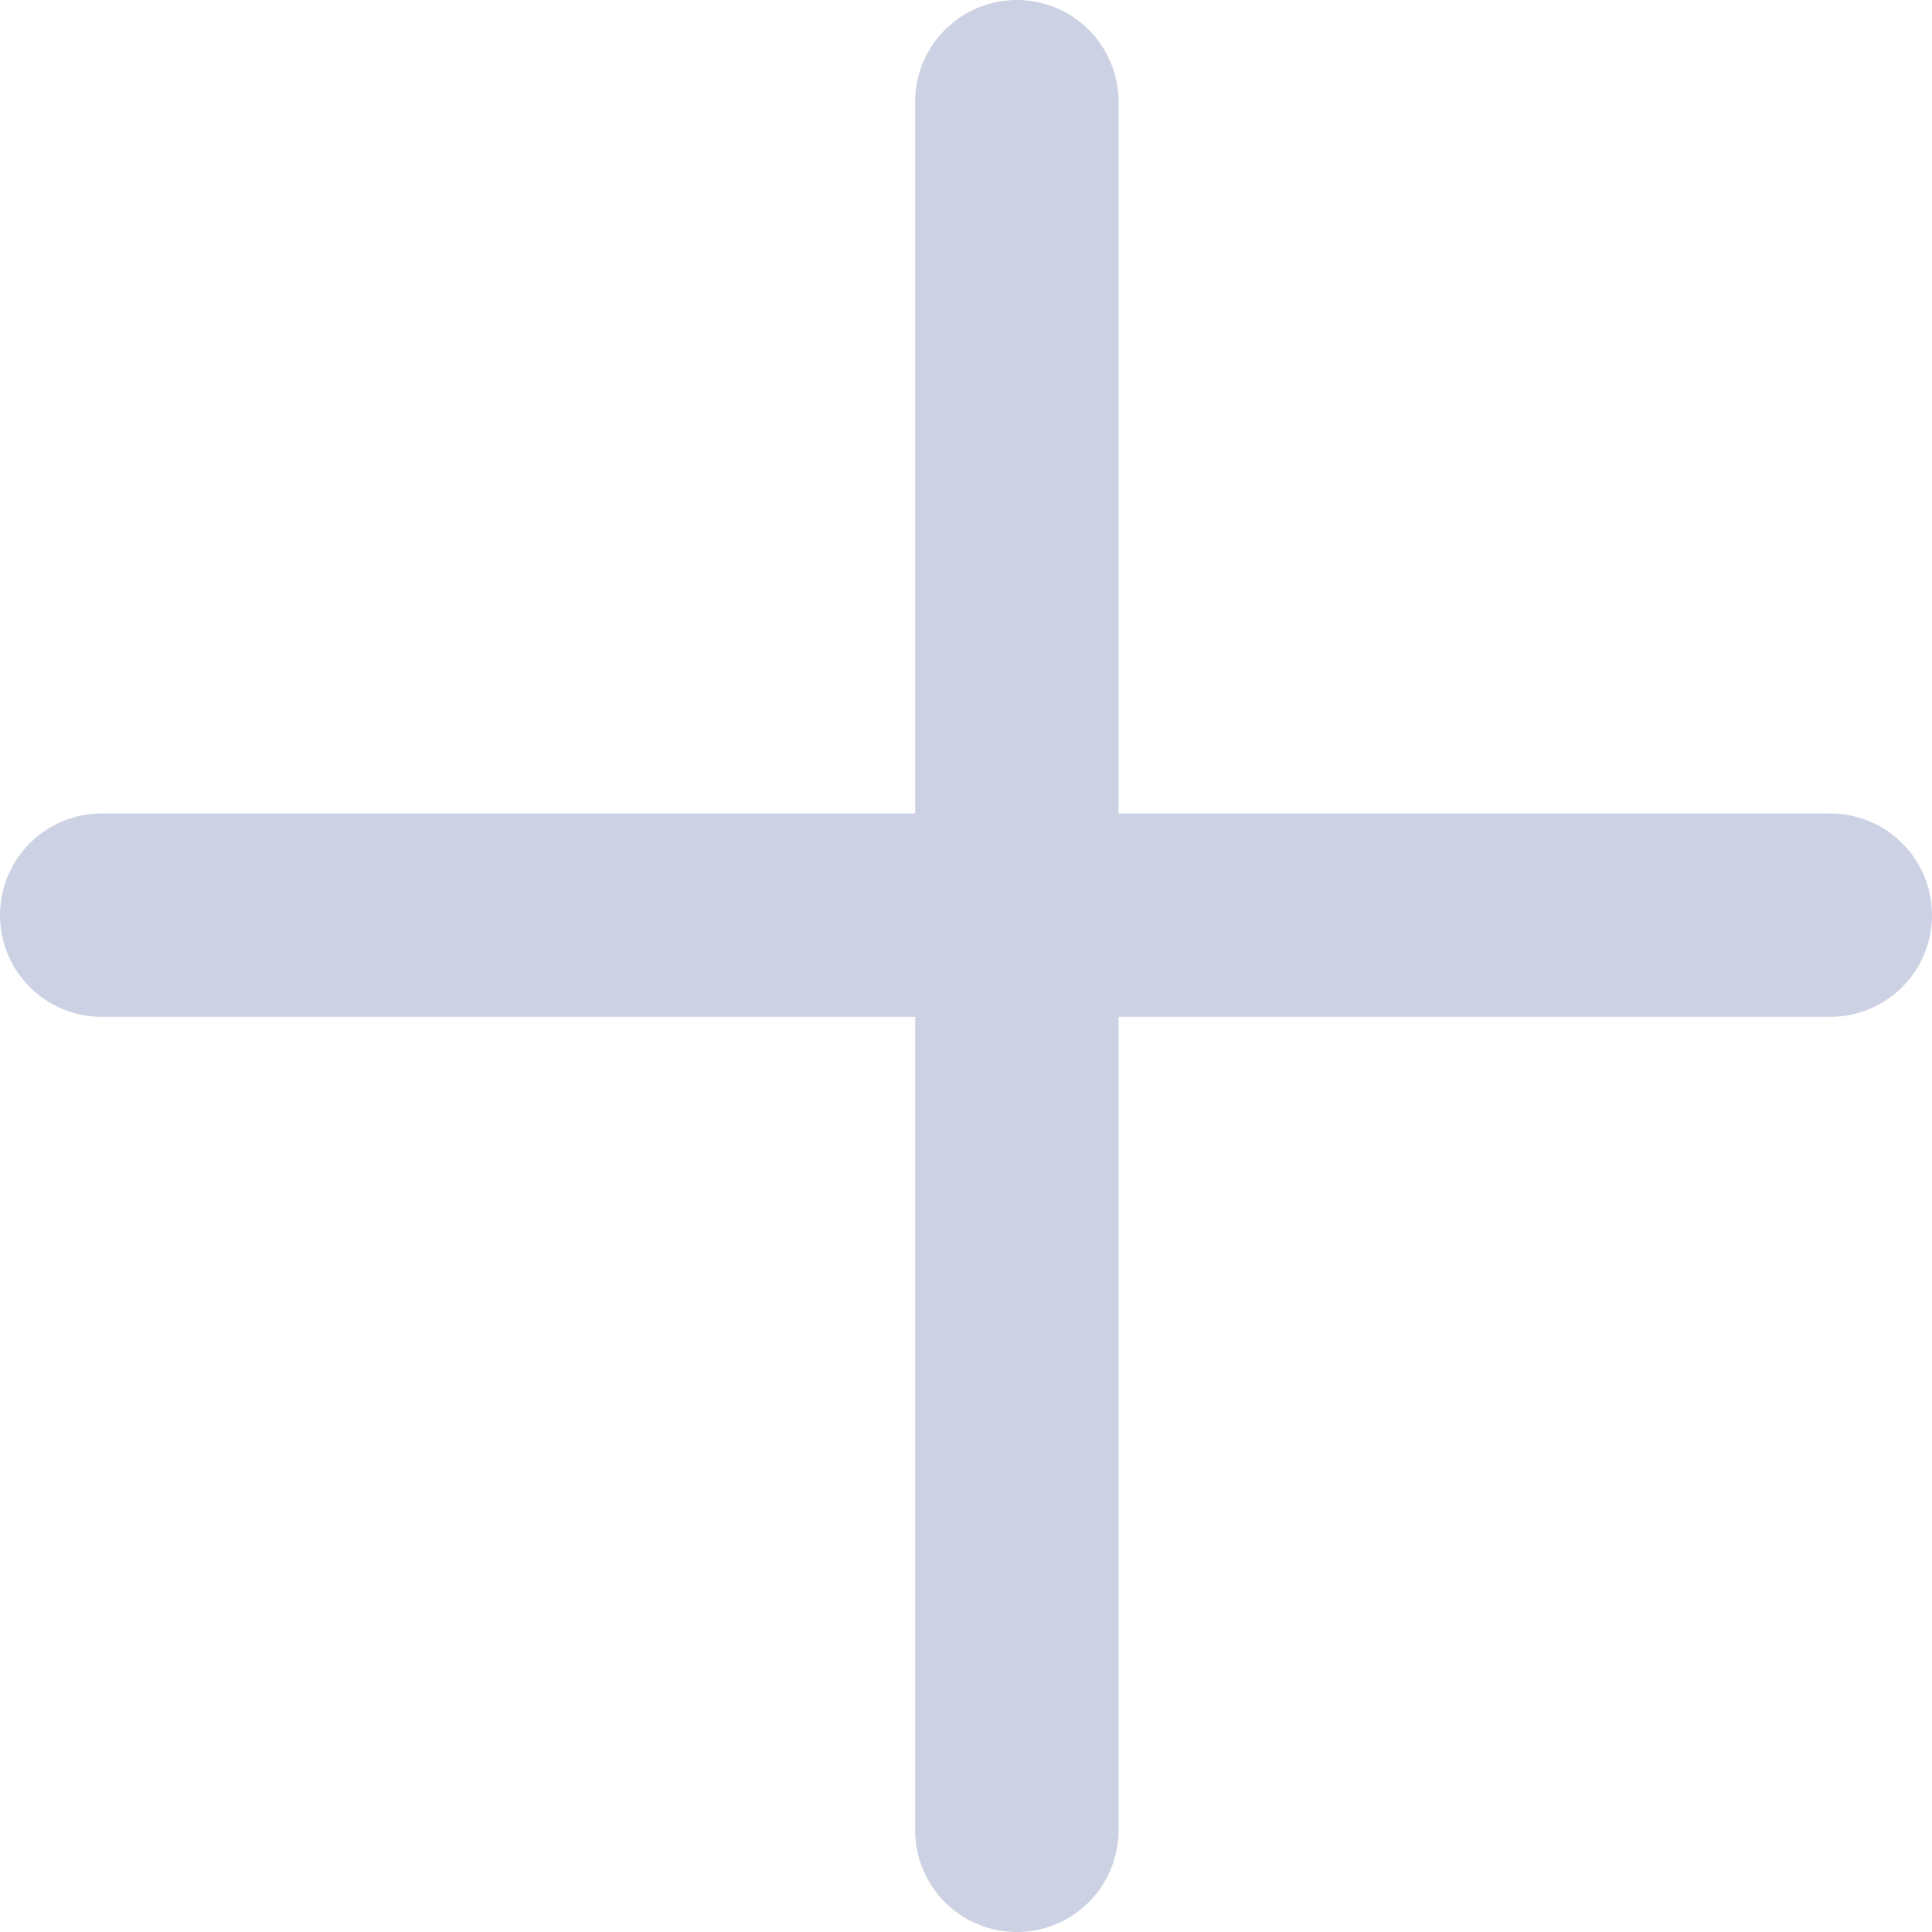
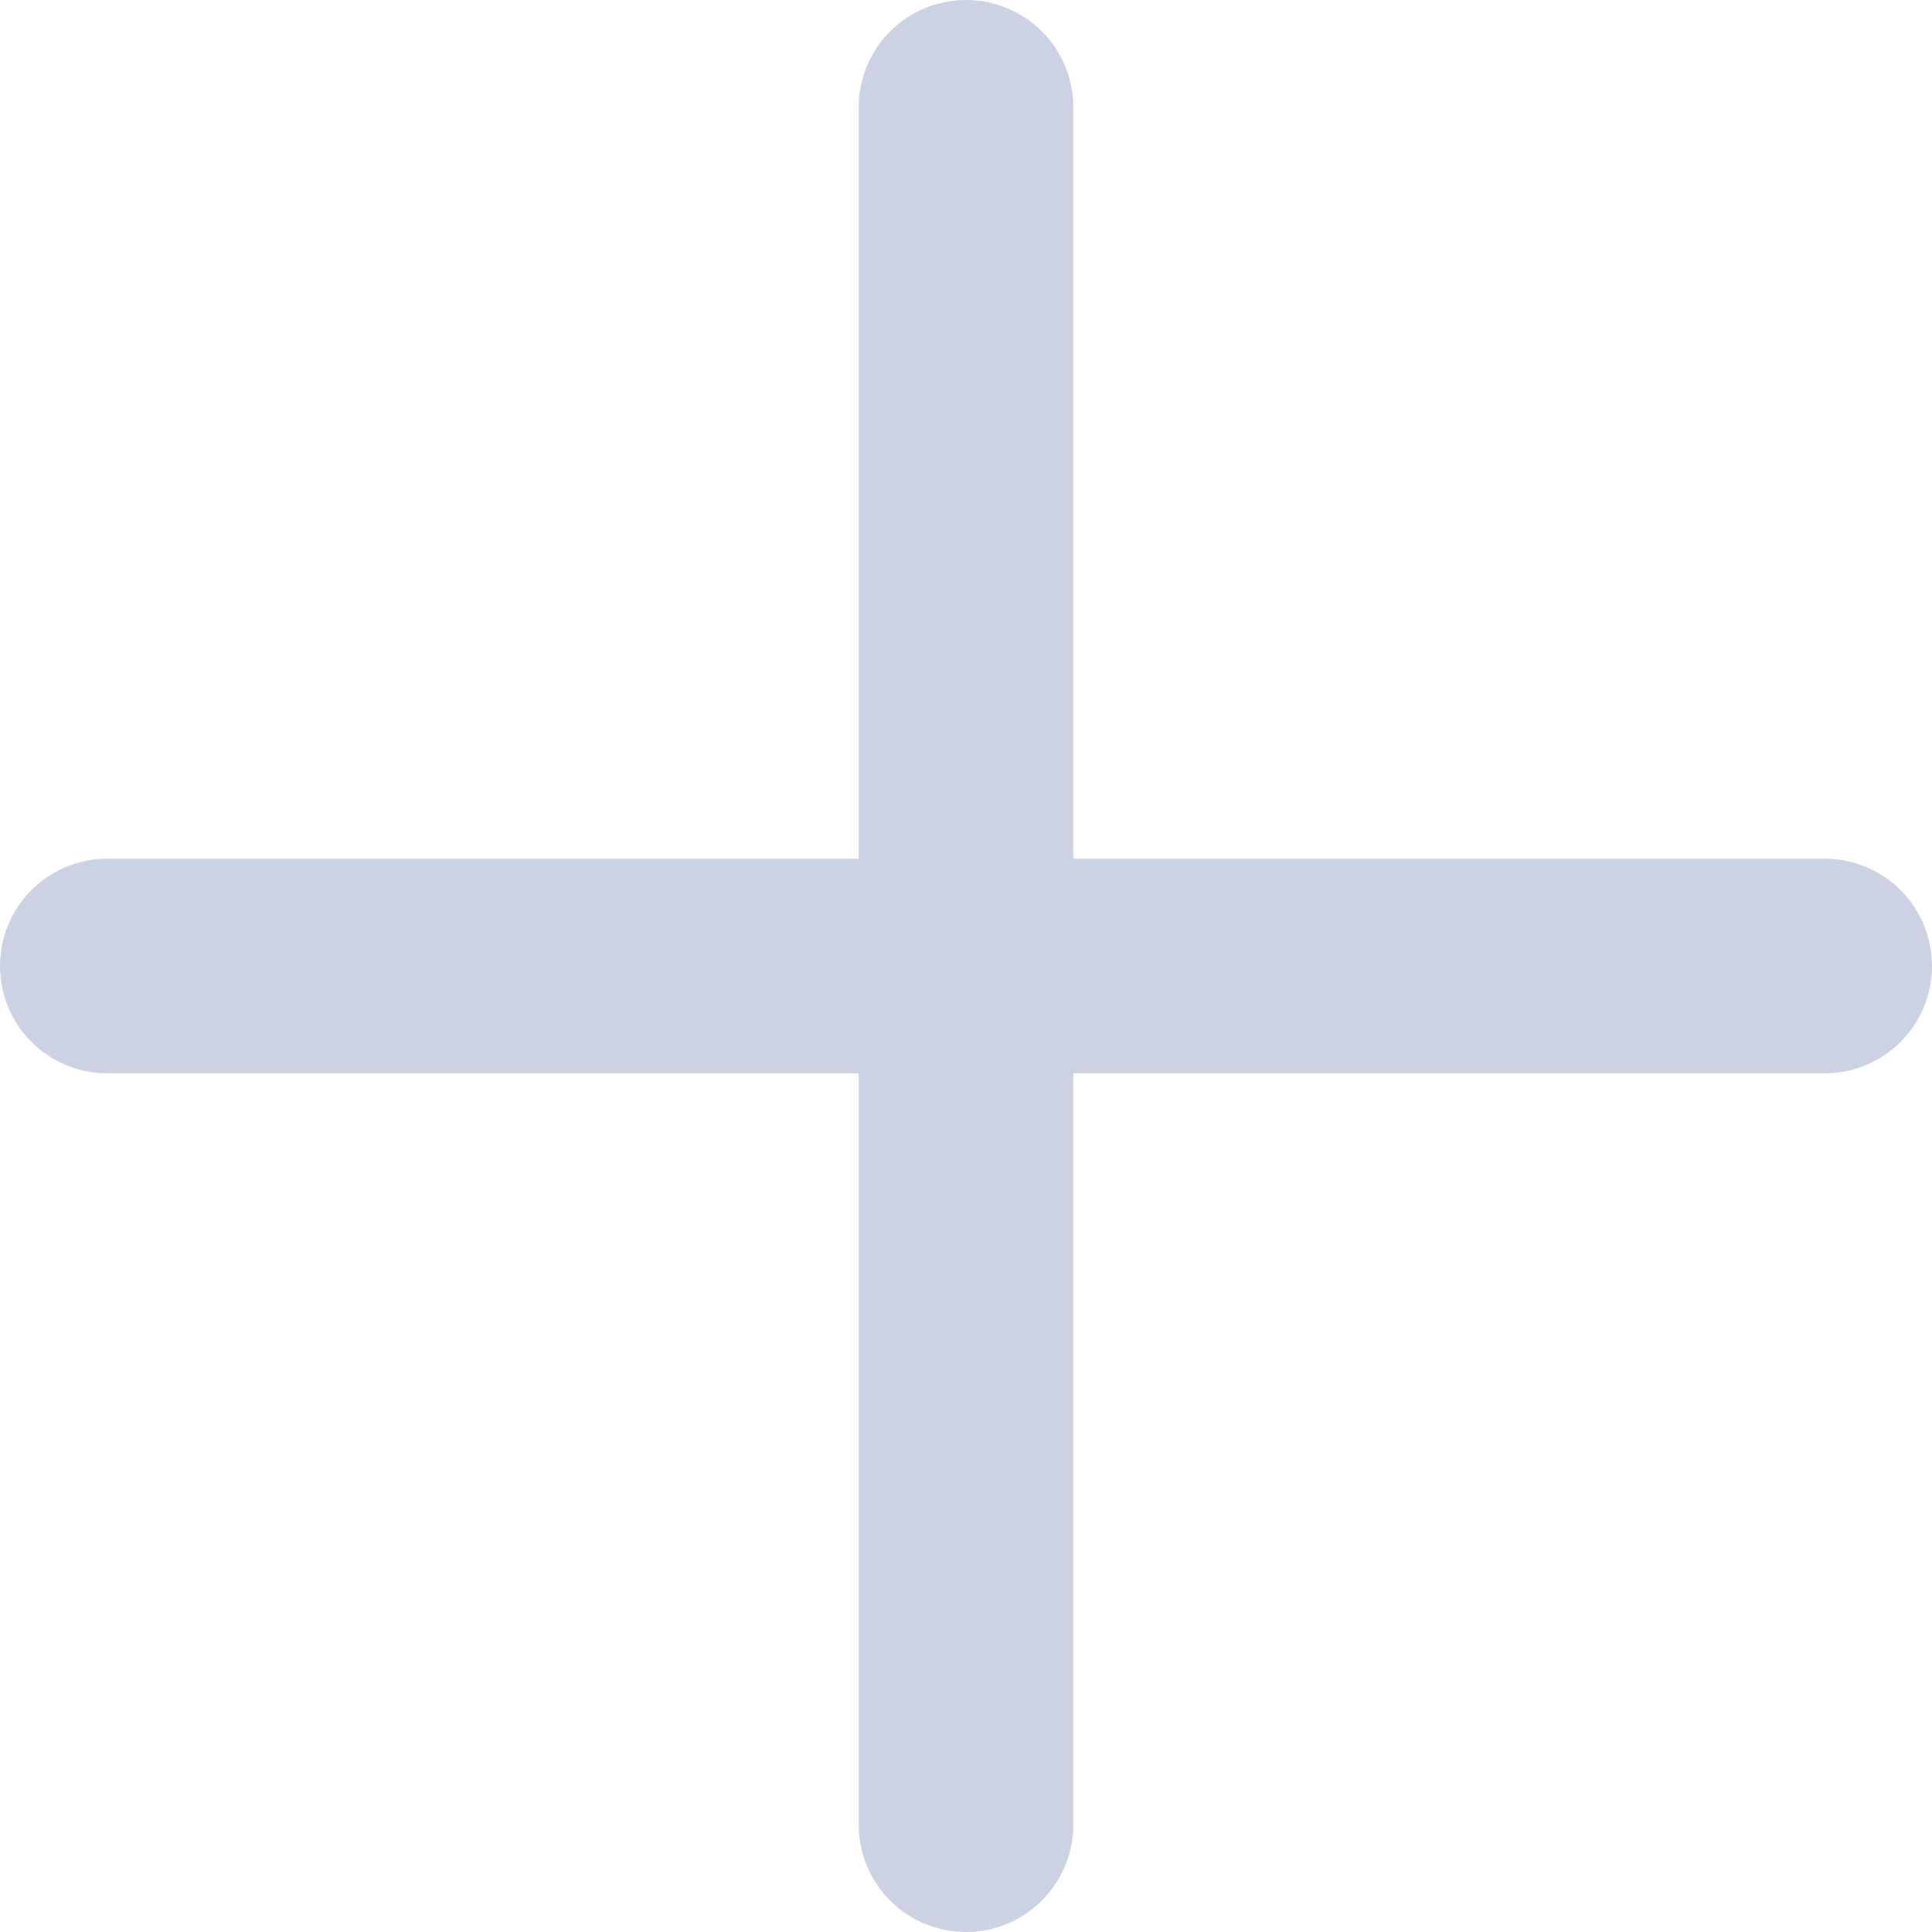
- <svg xmlns="http://www.w3.org/2000/svg" width="19" height="19" viewBox="0 0 19 19" fill="none">
-   <path d="M10 1L10 18" stroke="#CCD2E3" stroke-width="2" stroke-linecap="round" />
-   <path d="M18 9L1 9" stroke="#CCD2E3" stroke-width="2" stroke-linecap="round" />
+ <svg xmlns="http://www.w3.org/2000/svg" width="18" height="18" viewBox="0 0 18 18" fill="none">
+   <path d="M9 1L9 17" stroke="#CCD2E3" stroke-width="2" stroke-linecap="round" />
+   <path d="M17 9L1 9" stroke="#CCD2E3" stroke-width="2" stroke-linecap="round" />
</svg>
